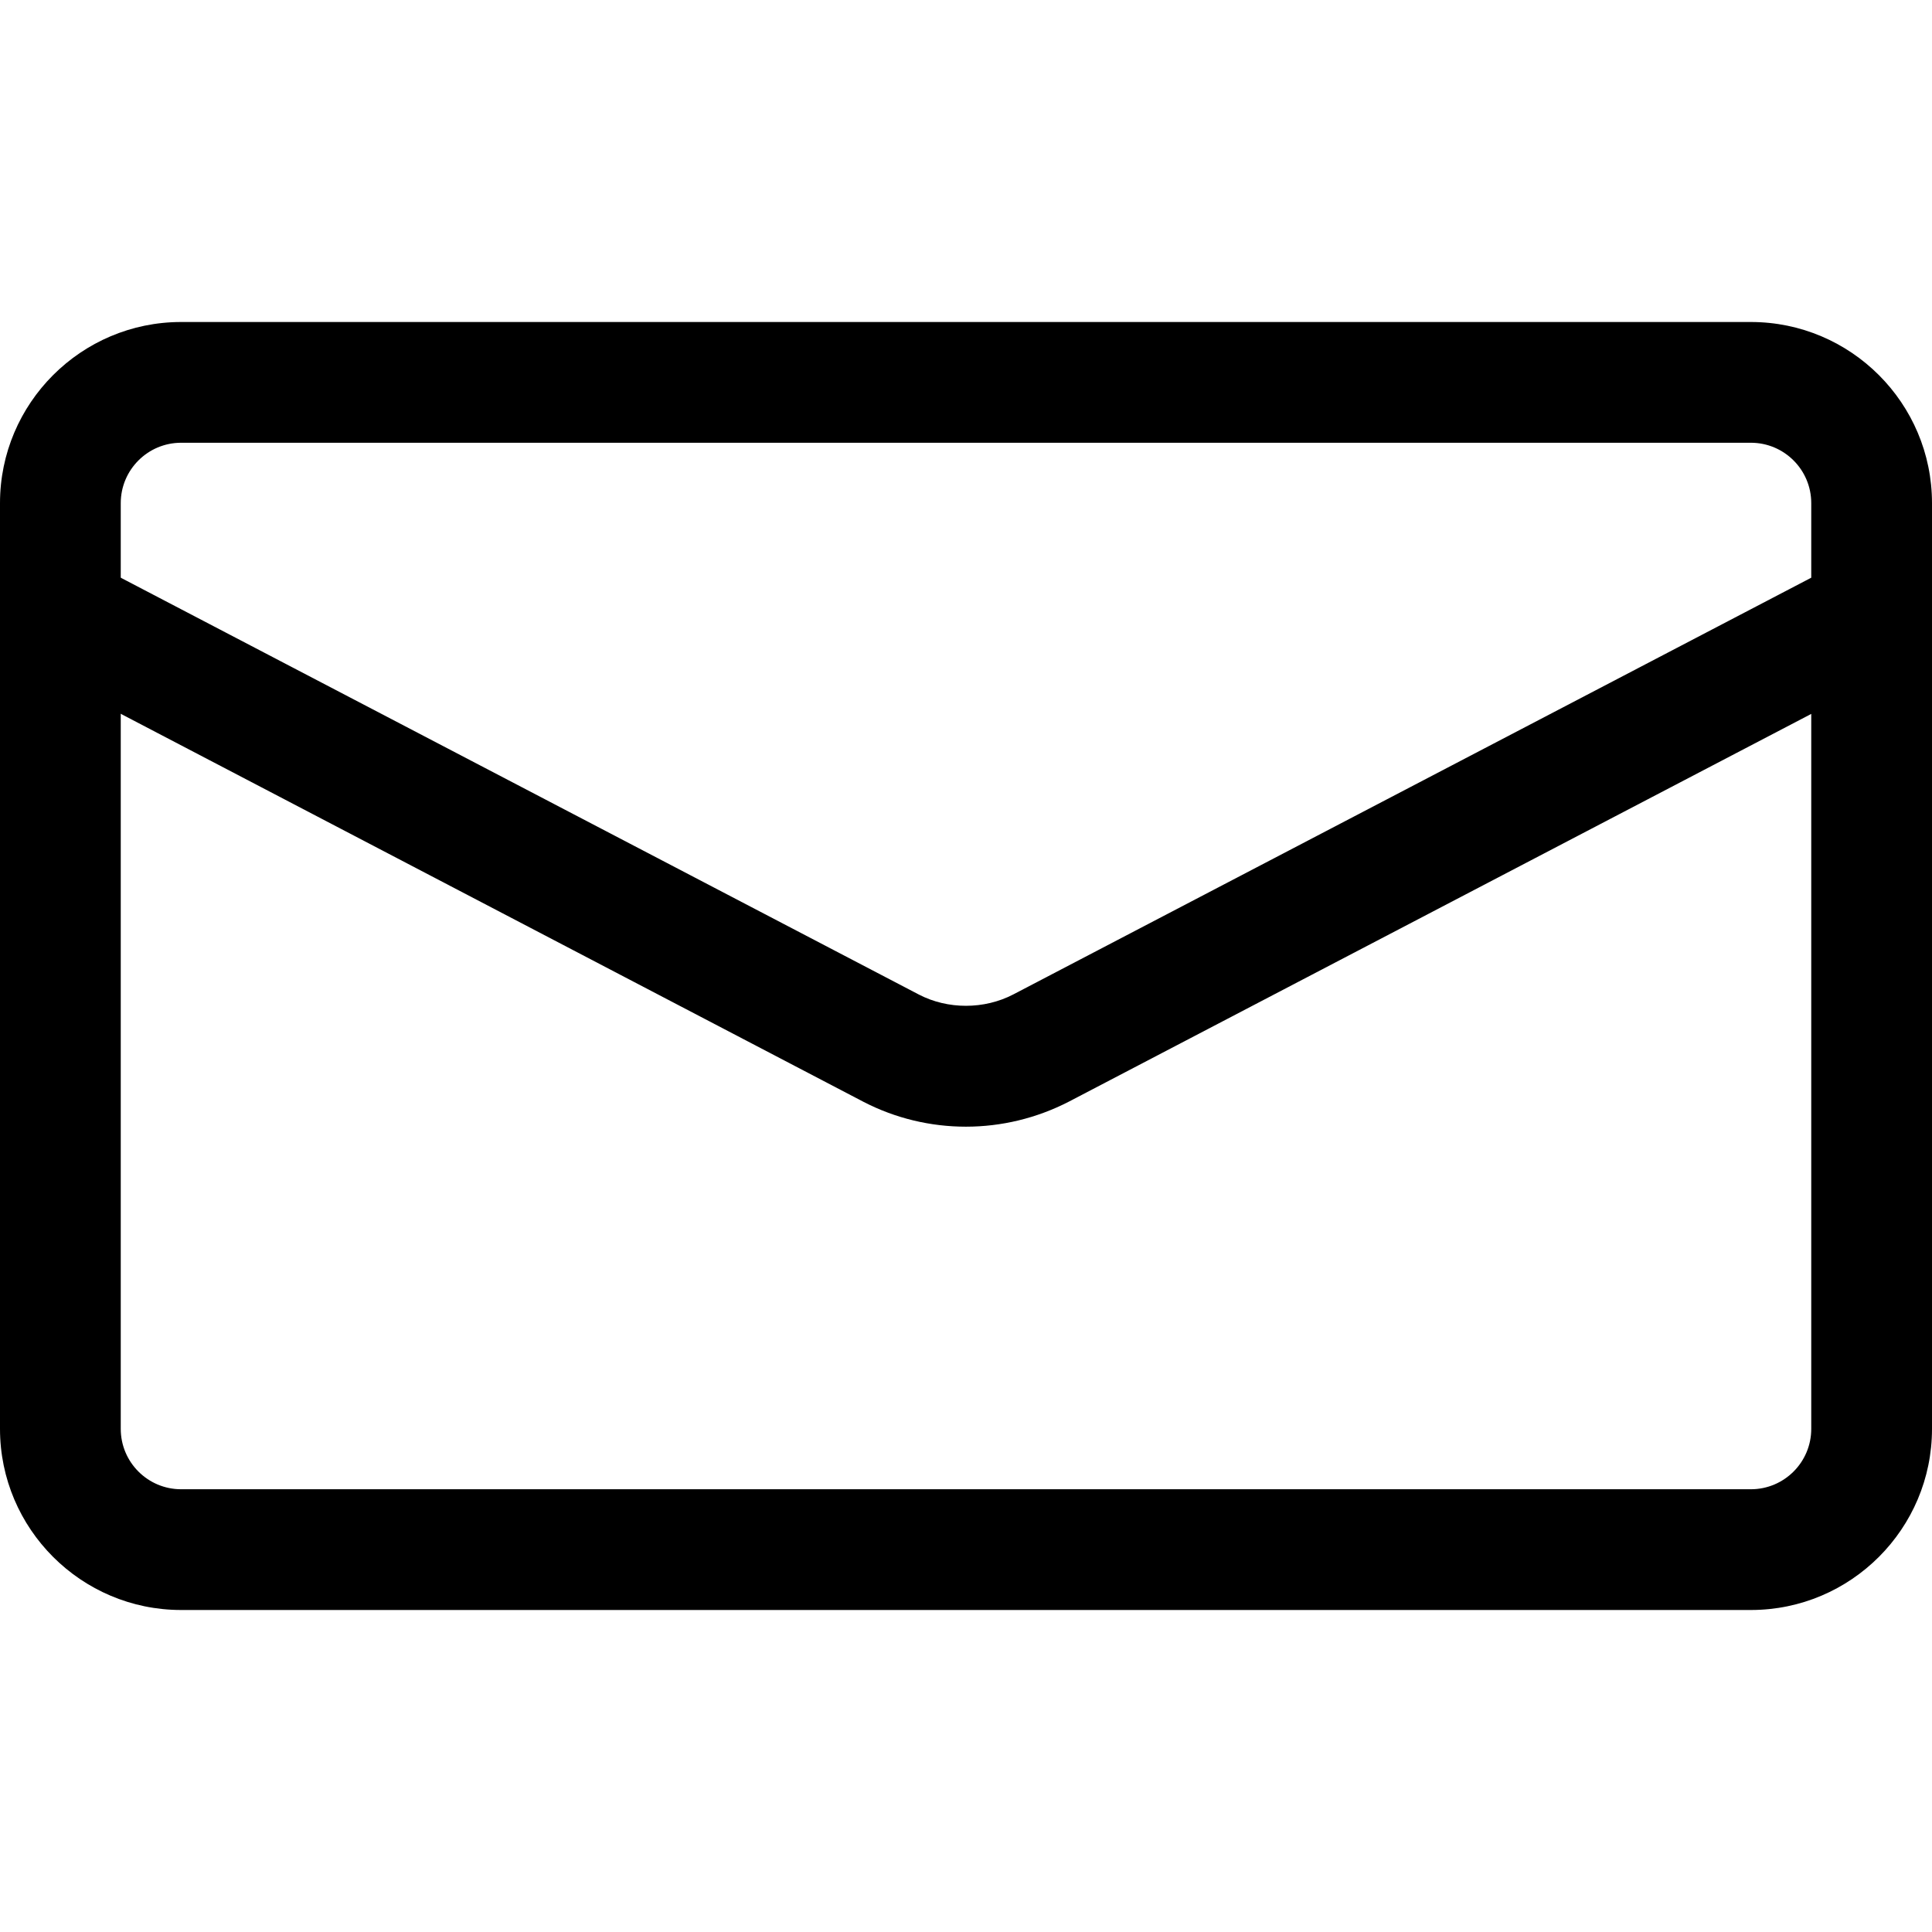
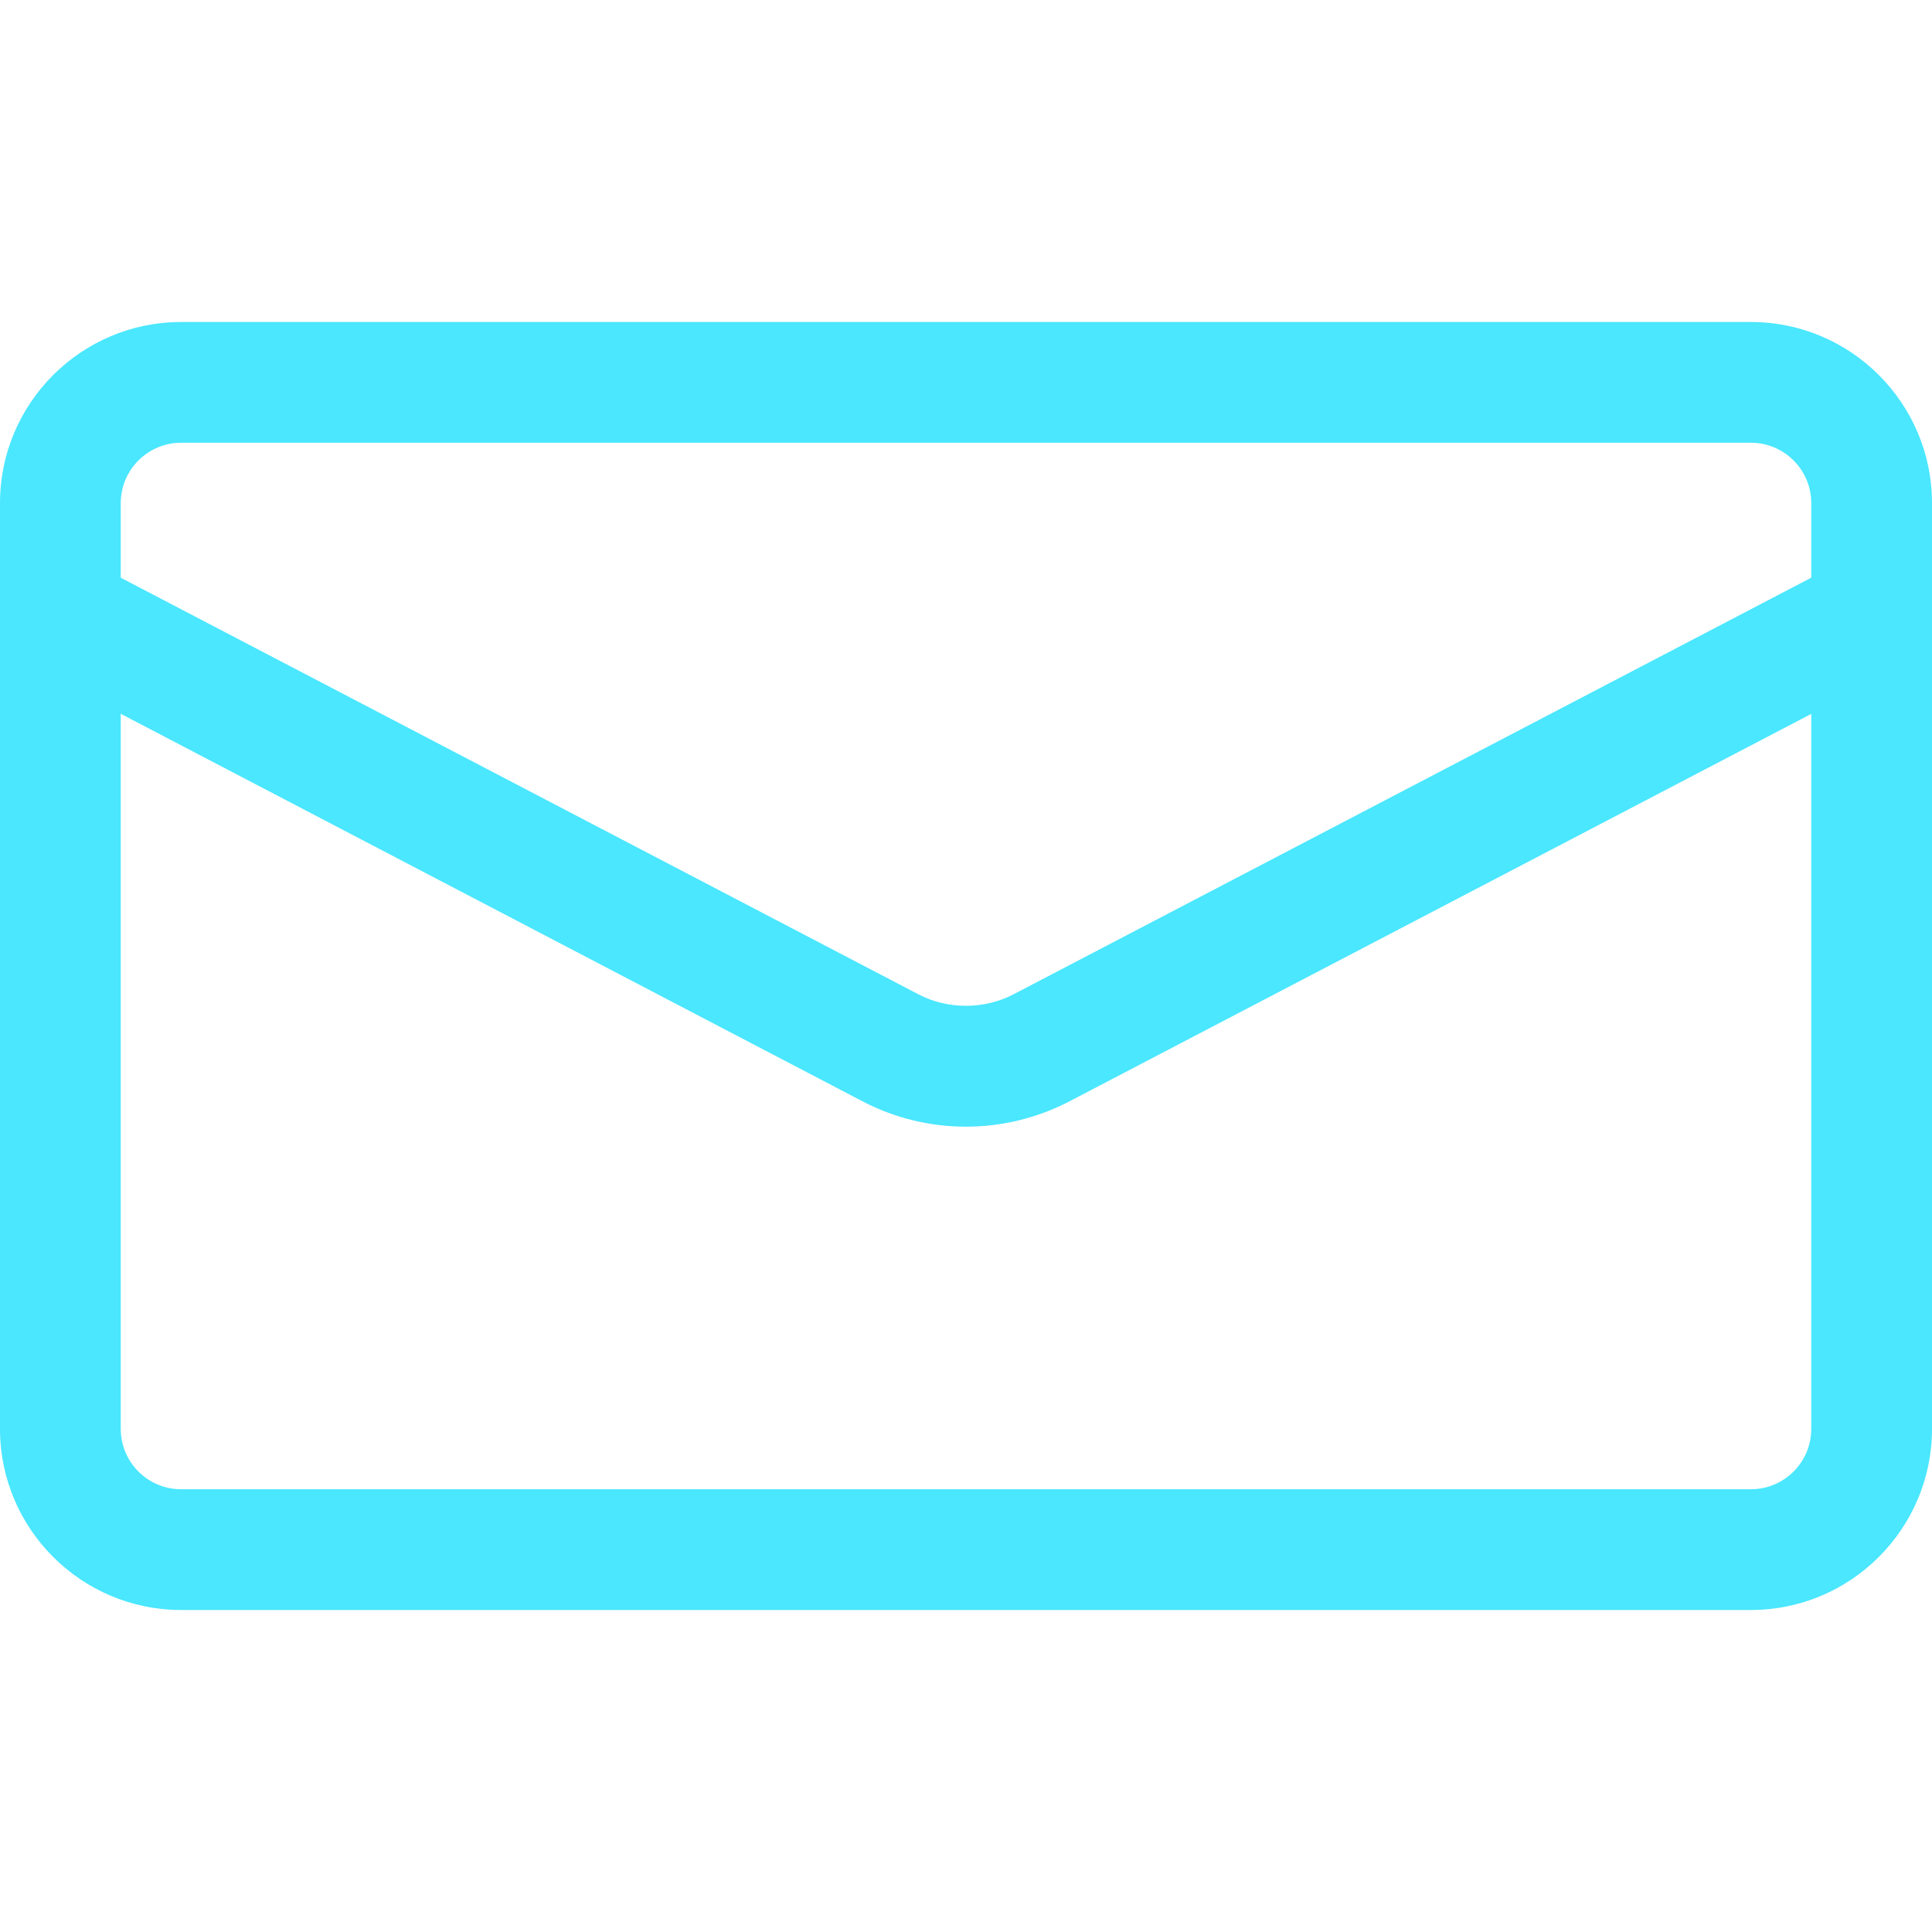
- <svg xmlns="http://www.w3.org/2000/svg" enable-background="new 0 0 24 24" height="512" viewBox="0 0 24 24" width="512">
-   <path d="m21.75 20h-19.5c-1.241 0-2.25-1.009-2.25-2.25v-11.5c0-1.241 1.009-2.25 2.25-2.25h19.5c1.241 0 2.25 1.009 2.25 2.25v11.5c0 1.241-1.009 2.25-2.25 2.25zm-19.5-14.5c-.414 0-.75.336-.75.75v11.5c0 .414.336.75.75.75h19.5c.414 0 .75-.336.75-.75v-11.5c0-.414-.336-.75-.75-.75z" />
-   <path d="m11.999 13.996c-.438 0-.875-.103-1.273-.309l-10.323-5.393c-.367-.191-.509-.644-.318-1.011.192-.367.646-.509 1.012-.317l10.32 5.39c.358.185.808.185 1.169-.002l10.317-5.388c.367-.193.82-.05 1.012.317s.05.82-.317 1.012l-10.32 5.39c-.402.207-.84.311-1.279.311z" />
+ <svg xmlns="http://www.w3.org/2000/svg" width="24" height="24">
+   <g>
+     <rect fill="none" id="canvas_background" height="402" width="582" y="-1" x="-1" />
+   </g>
+   <g>
+     <path fill="#4ae7ff" id="svg_1" d="m21.75,20l-19.5,0c-1.241,0 -2.25,-1.009 -2.25,-2.25l0,-11.5c0,-1.241 1.009,-2.25 2.25,-2.25l19.5,0c1.241,0 2.25,1.009 2.25,2.25l0,11.5c0,1.241 -1.009,2.25 -2.25,2.25zm-19.5,-14.5c-0.414,0 -0.75,0.336 -0.75,0.75l0,11.5c0,0.414 0.336,0.75 0.75,0.75l19.5,0c0.414,0 0.75,-0.336 0.75,-0.75l0,-11.5c0,-0.414 -0.336,-0.75 -0.75,-0.75l-19.5,0z" />
+     <path fill="#4ae7ff" id="svg_2" d="m11.999,13.996c-0.438,0 -0.875,-0.103 -1.273,-0.309l-10.323,-5.393c-0.367,-0.191 -0.509,-0.644 -0.318,-1.011c0.192,-0.367 0.646,-0.509 1.012,-0.317l10.32,5.39c0.358,0.185 0.808,0.185 1.169,-0.002l10.317,-5.388c0.367,-0.193 0.82,-0.05 1.012,0.317s0.05,0.82 -0.317,1.012l-10.32,5.39c-0.402,0.207 -0.84,0.311 -1.279,0.311z" />
+   </g>
</svg>
